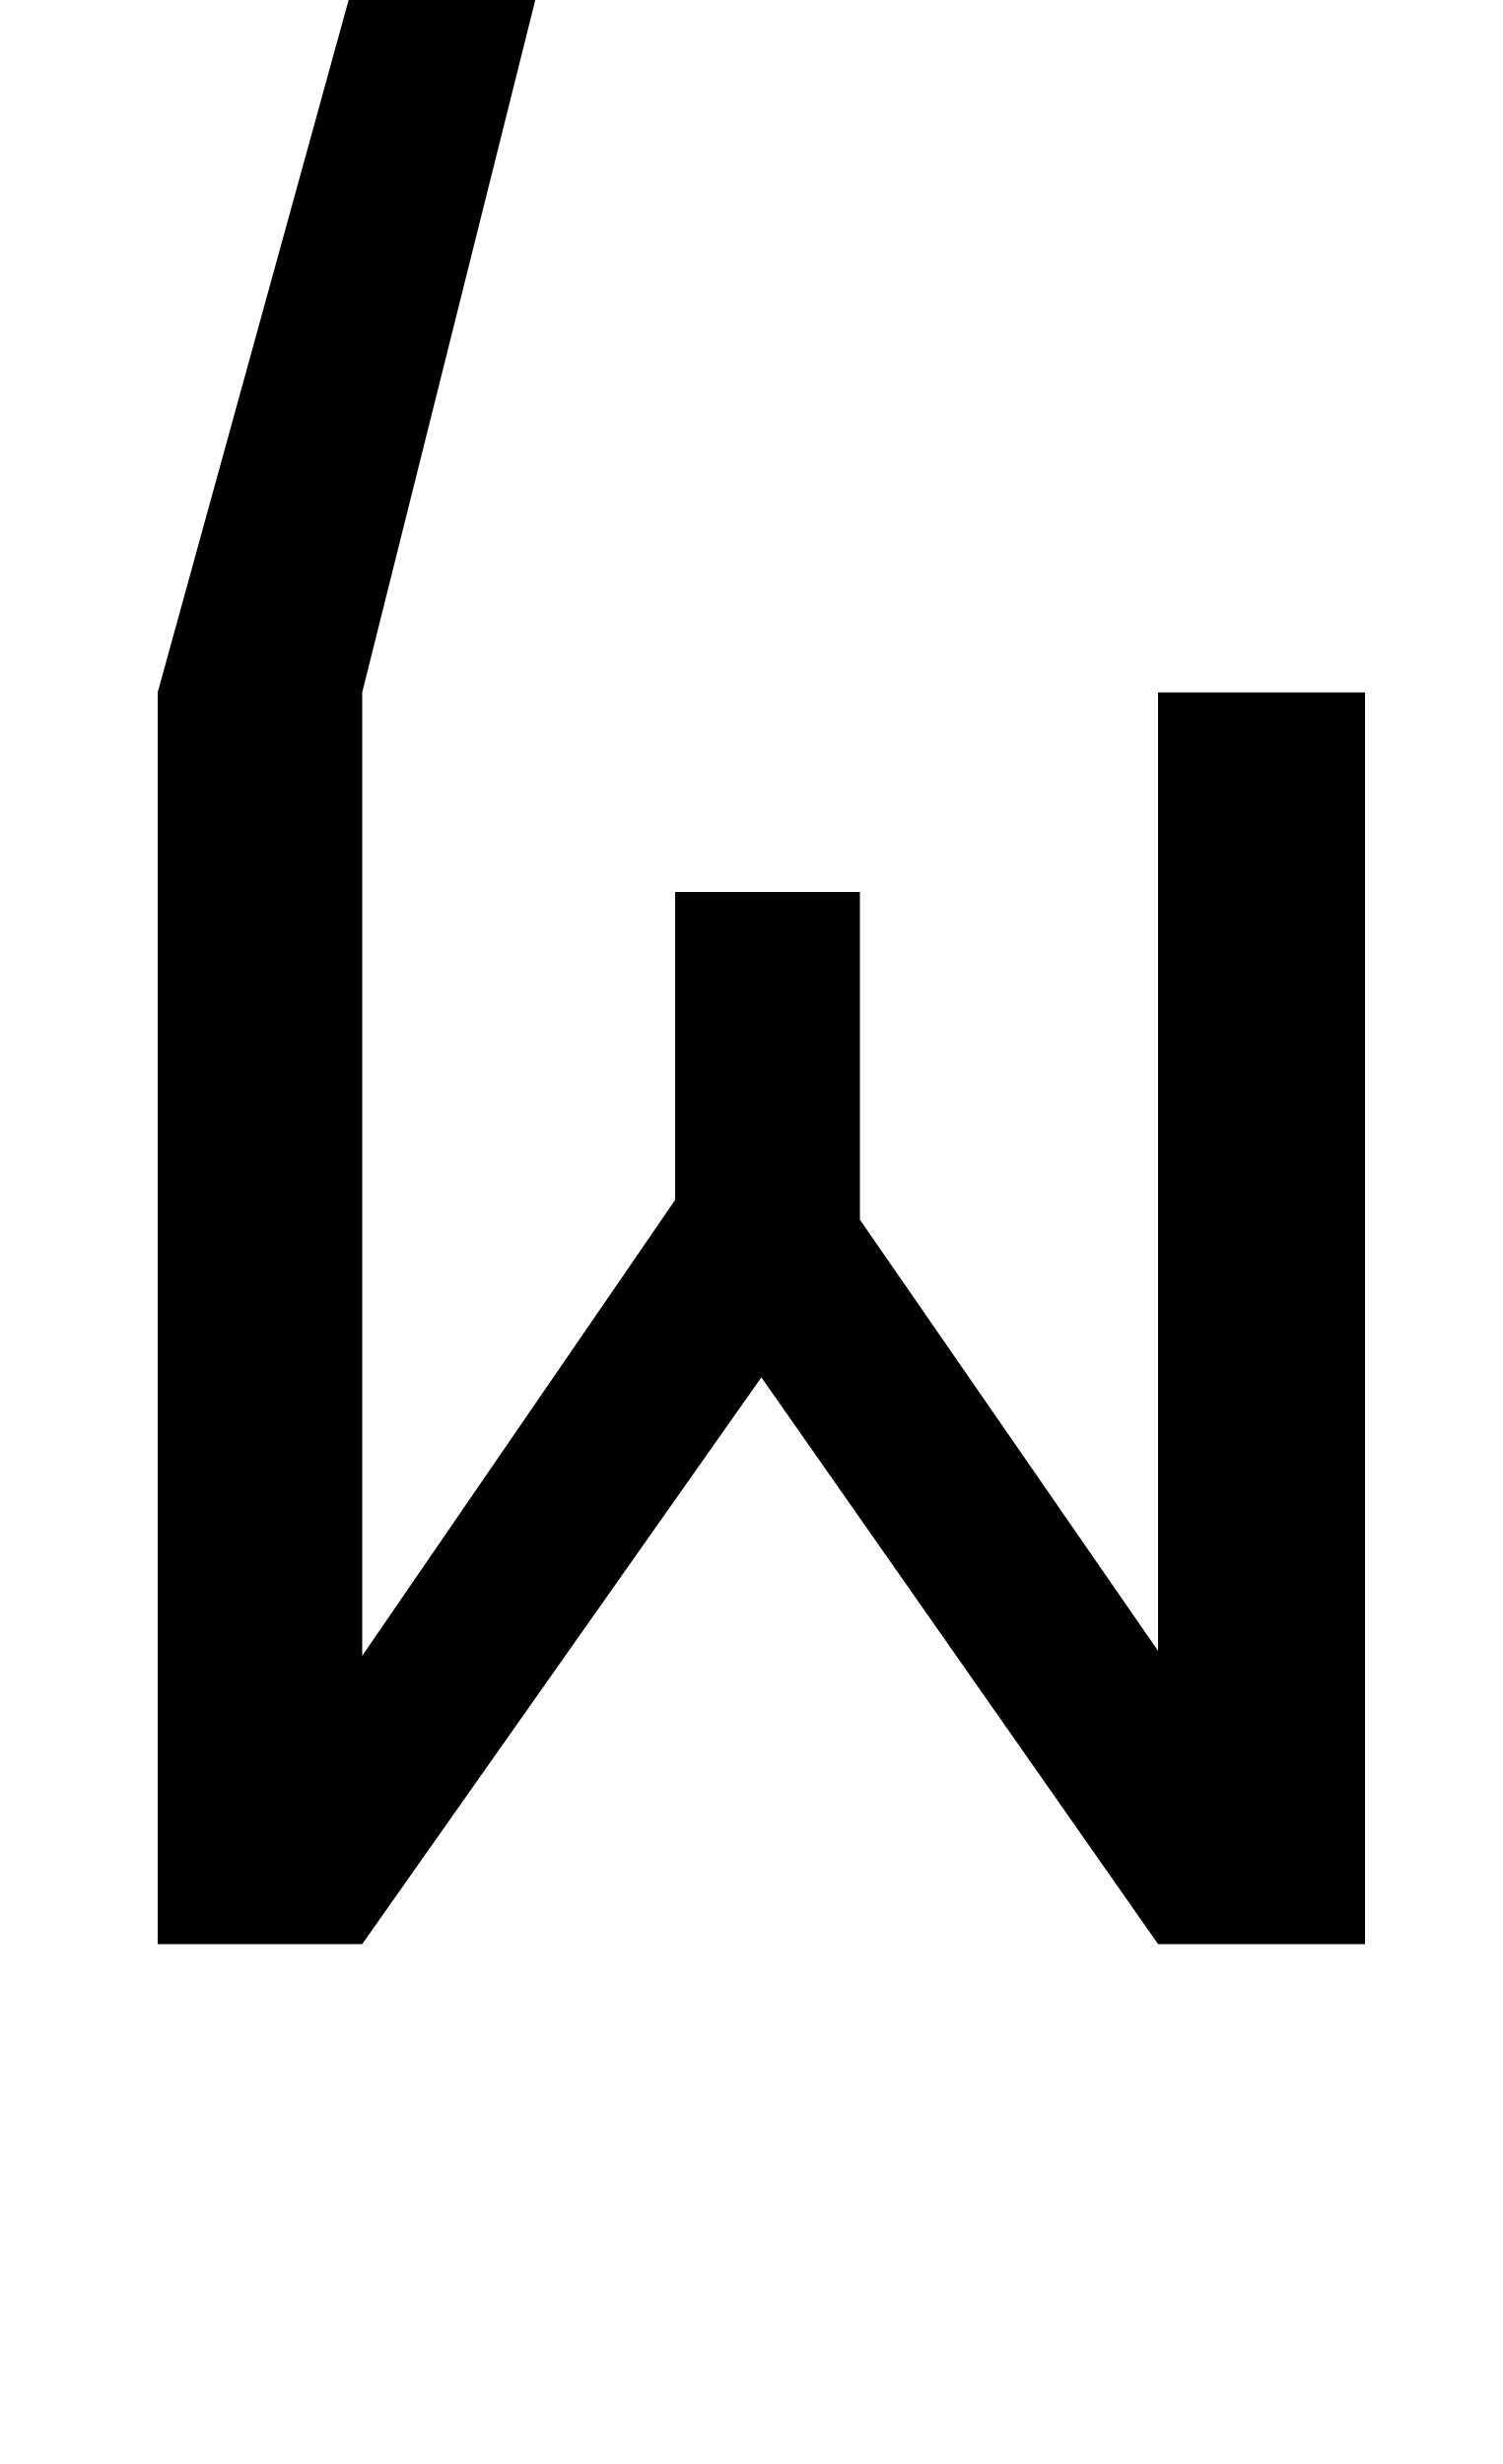
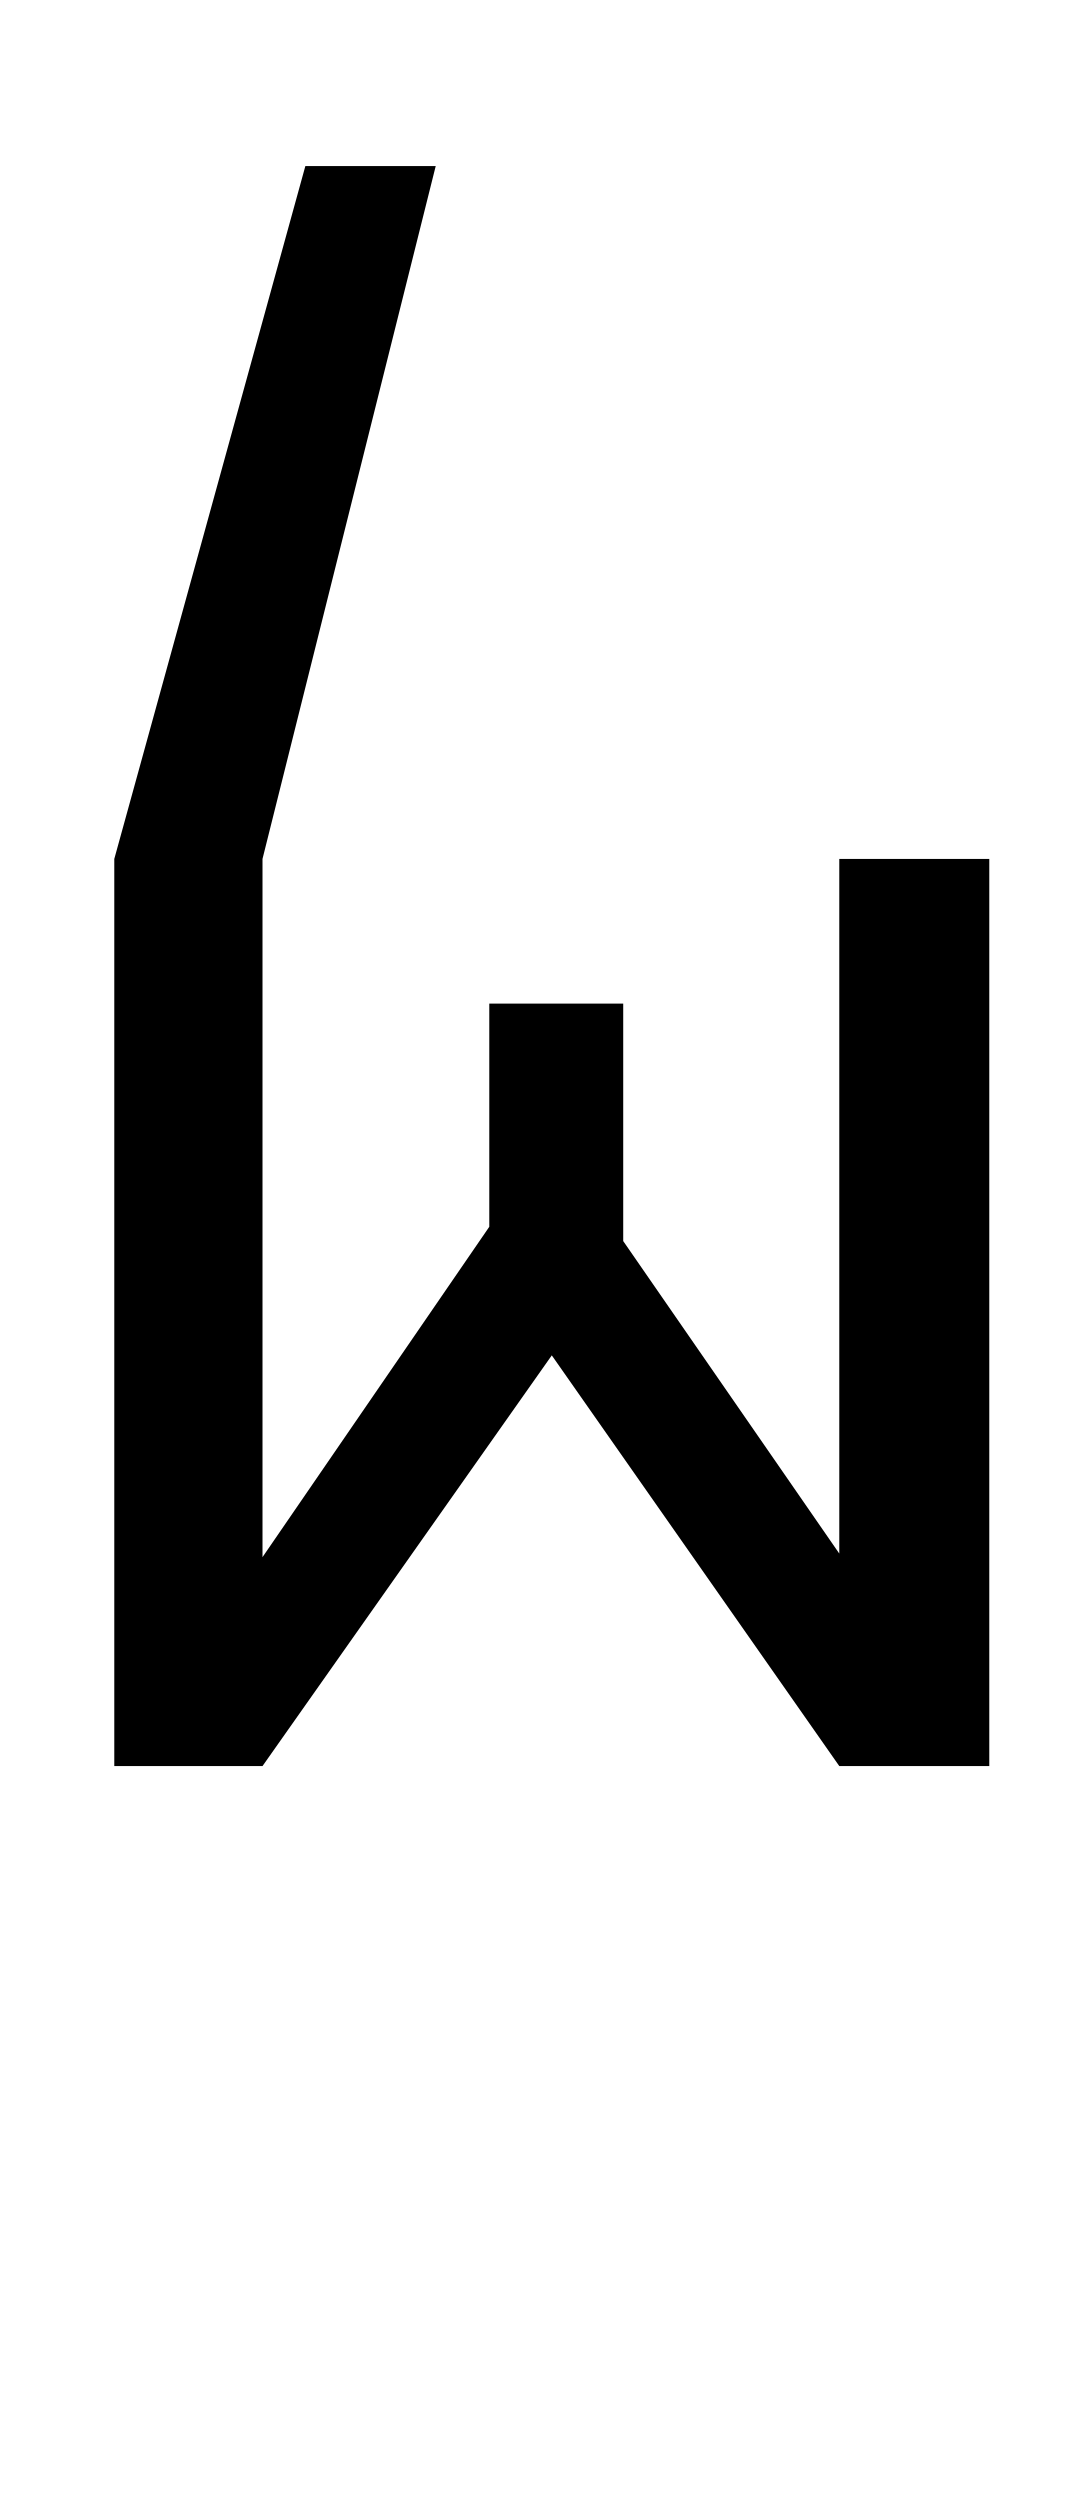
- <svg xmlns="http://www.w3.org/2000/svg" version="1.1" viewBox="-10 0 610 1000">
+ <svg xmlns="http://www.w3.org/2000/svg" version="1.1" viewBox="-10 -200 610 1400">
  <path fill="currentColor" d="M544 789h-84l-161 -230l-162 230h-83v-508l107 -388h73l-97 388v391l127 -185v-125h75v133l121 175v-389h84v508z" />
</svg>
